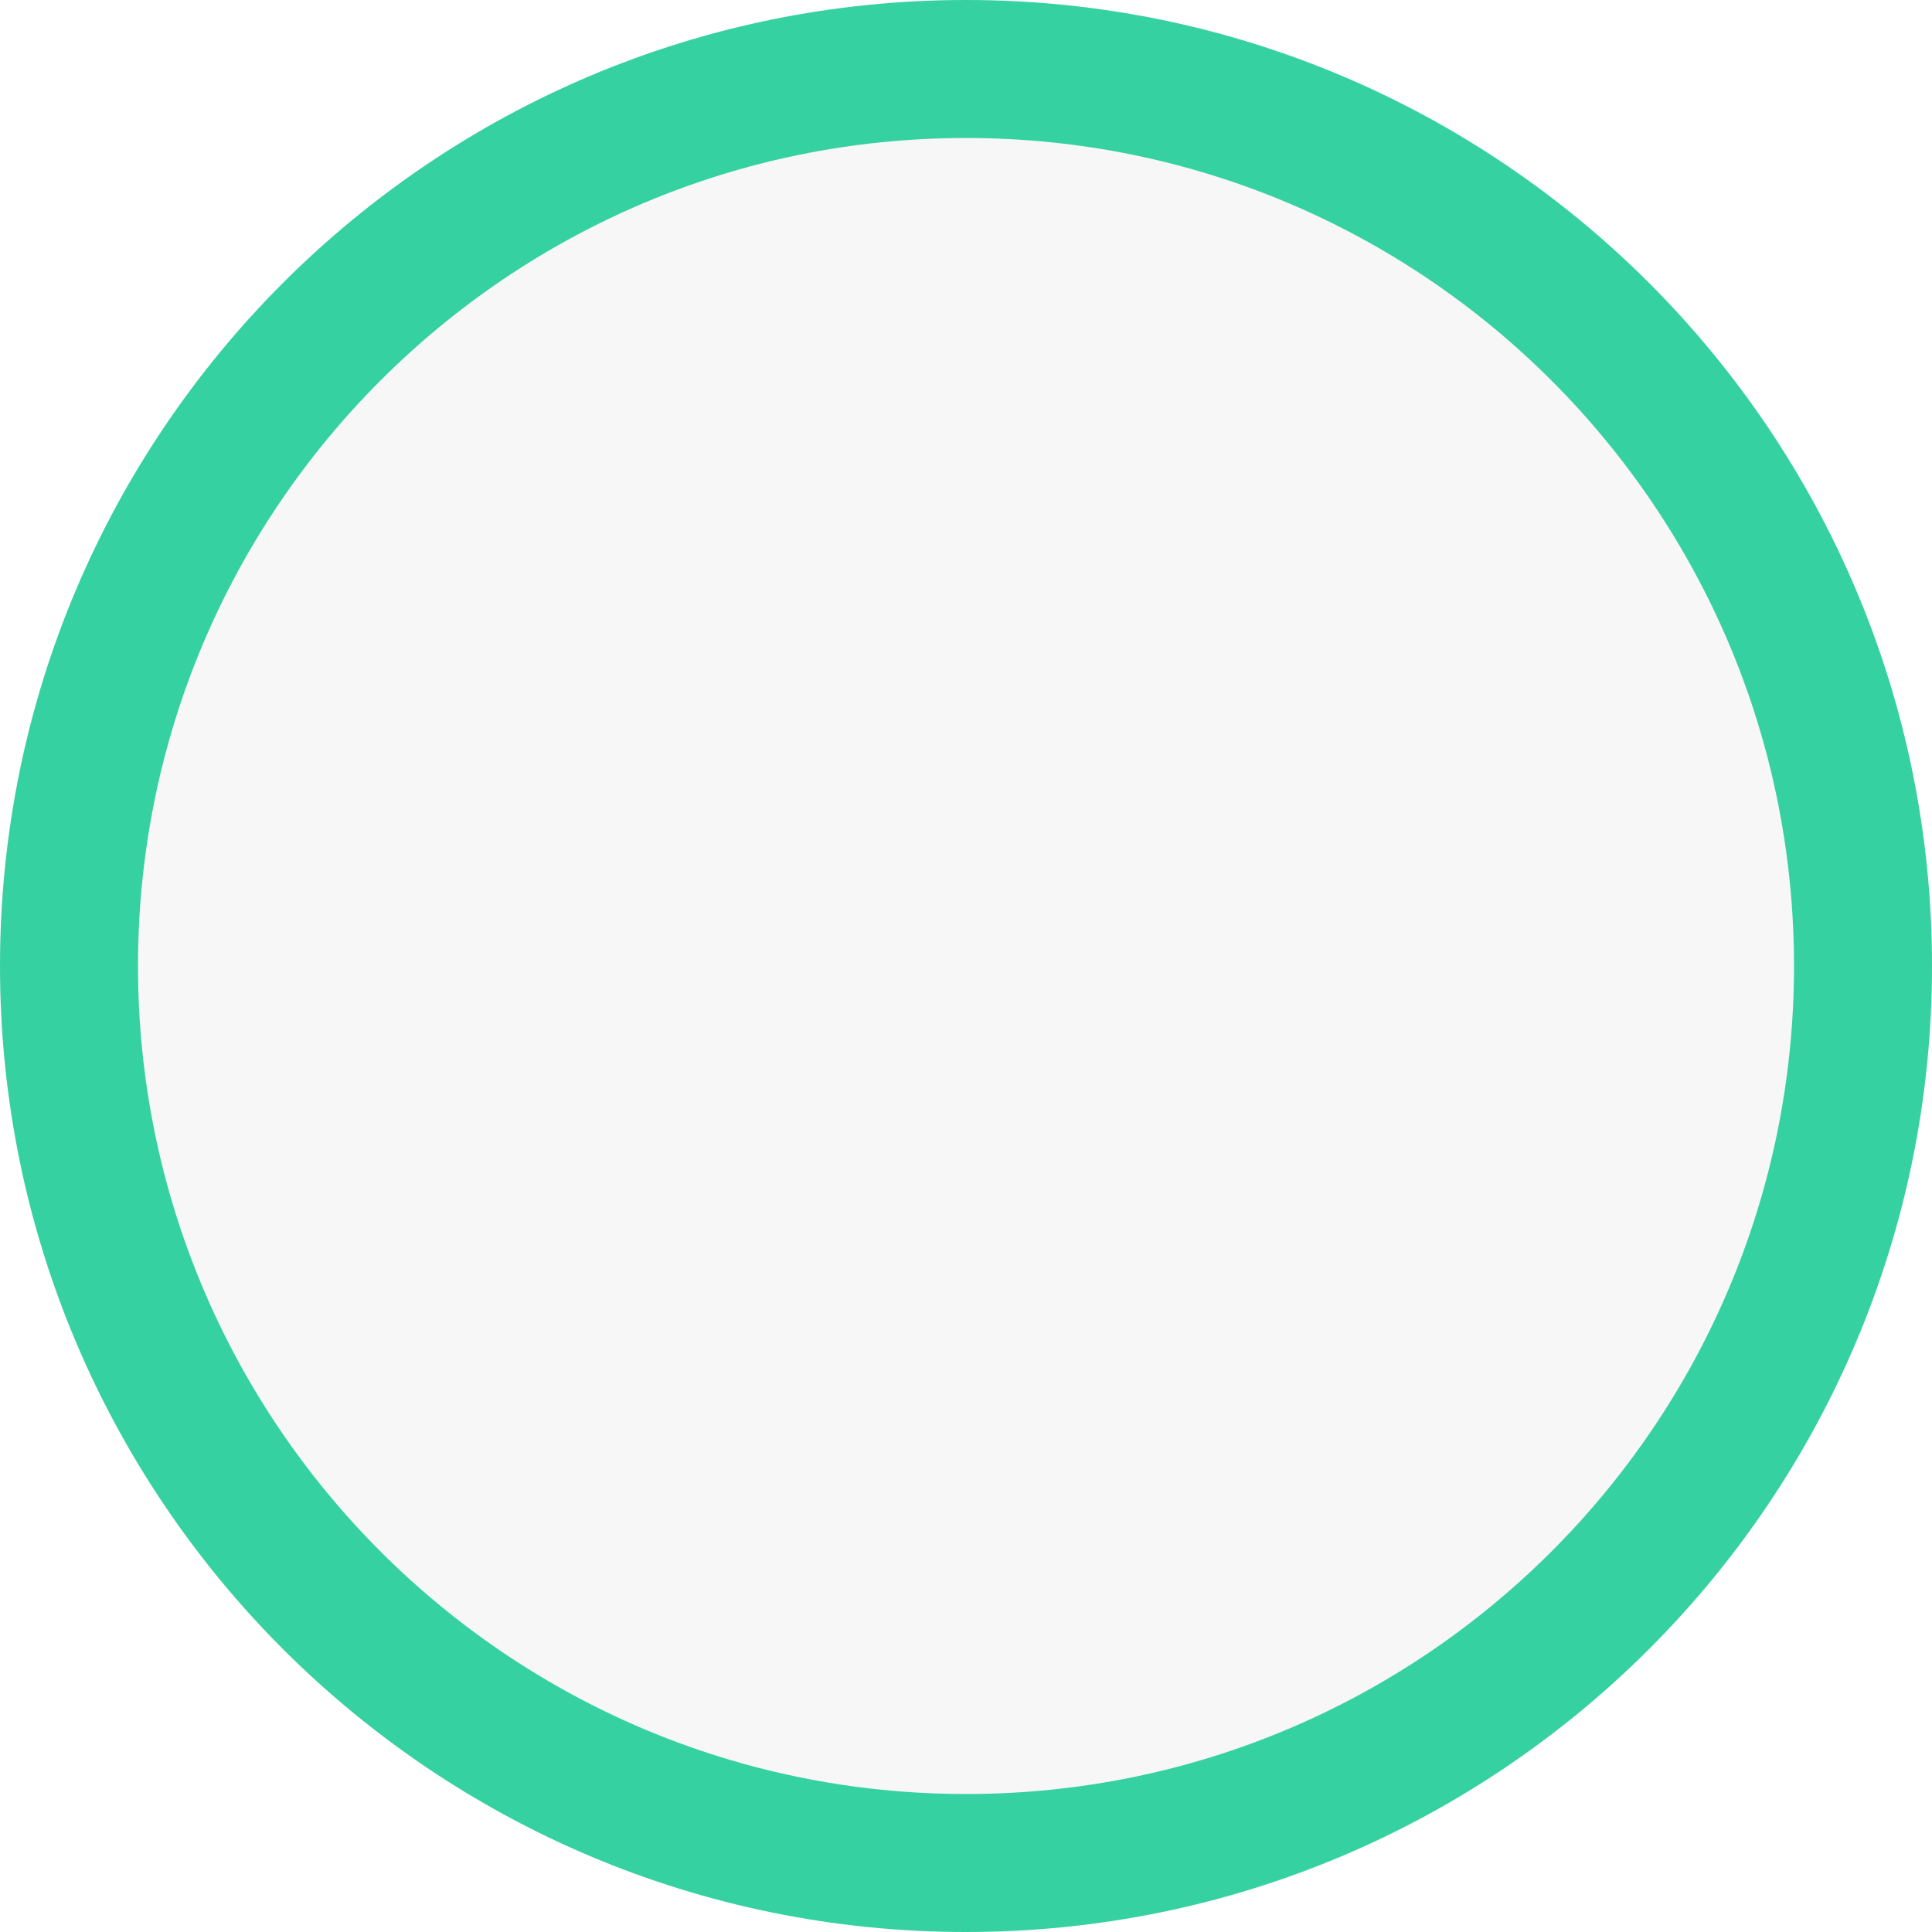
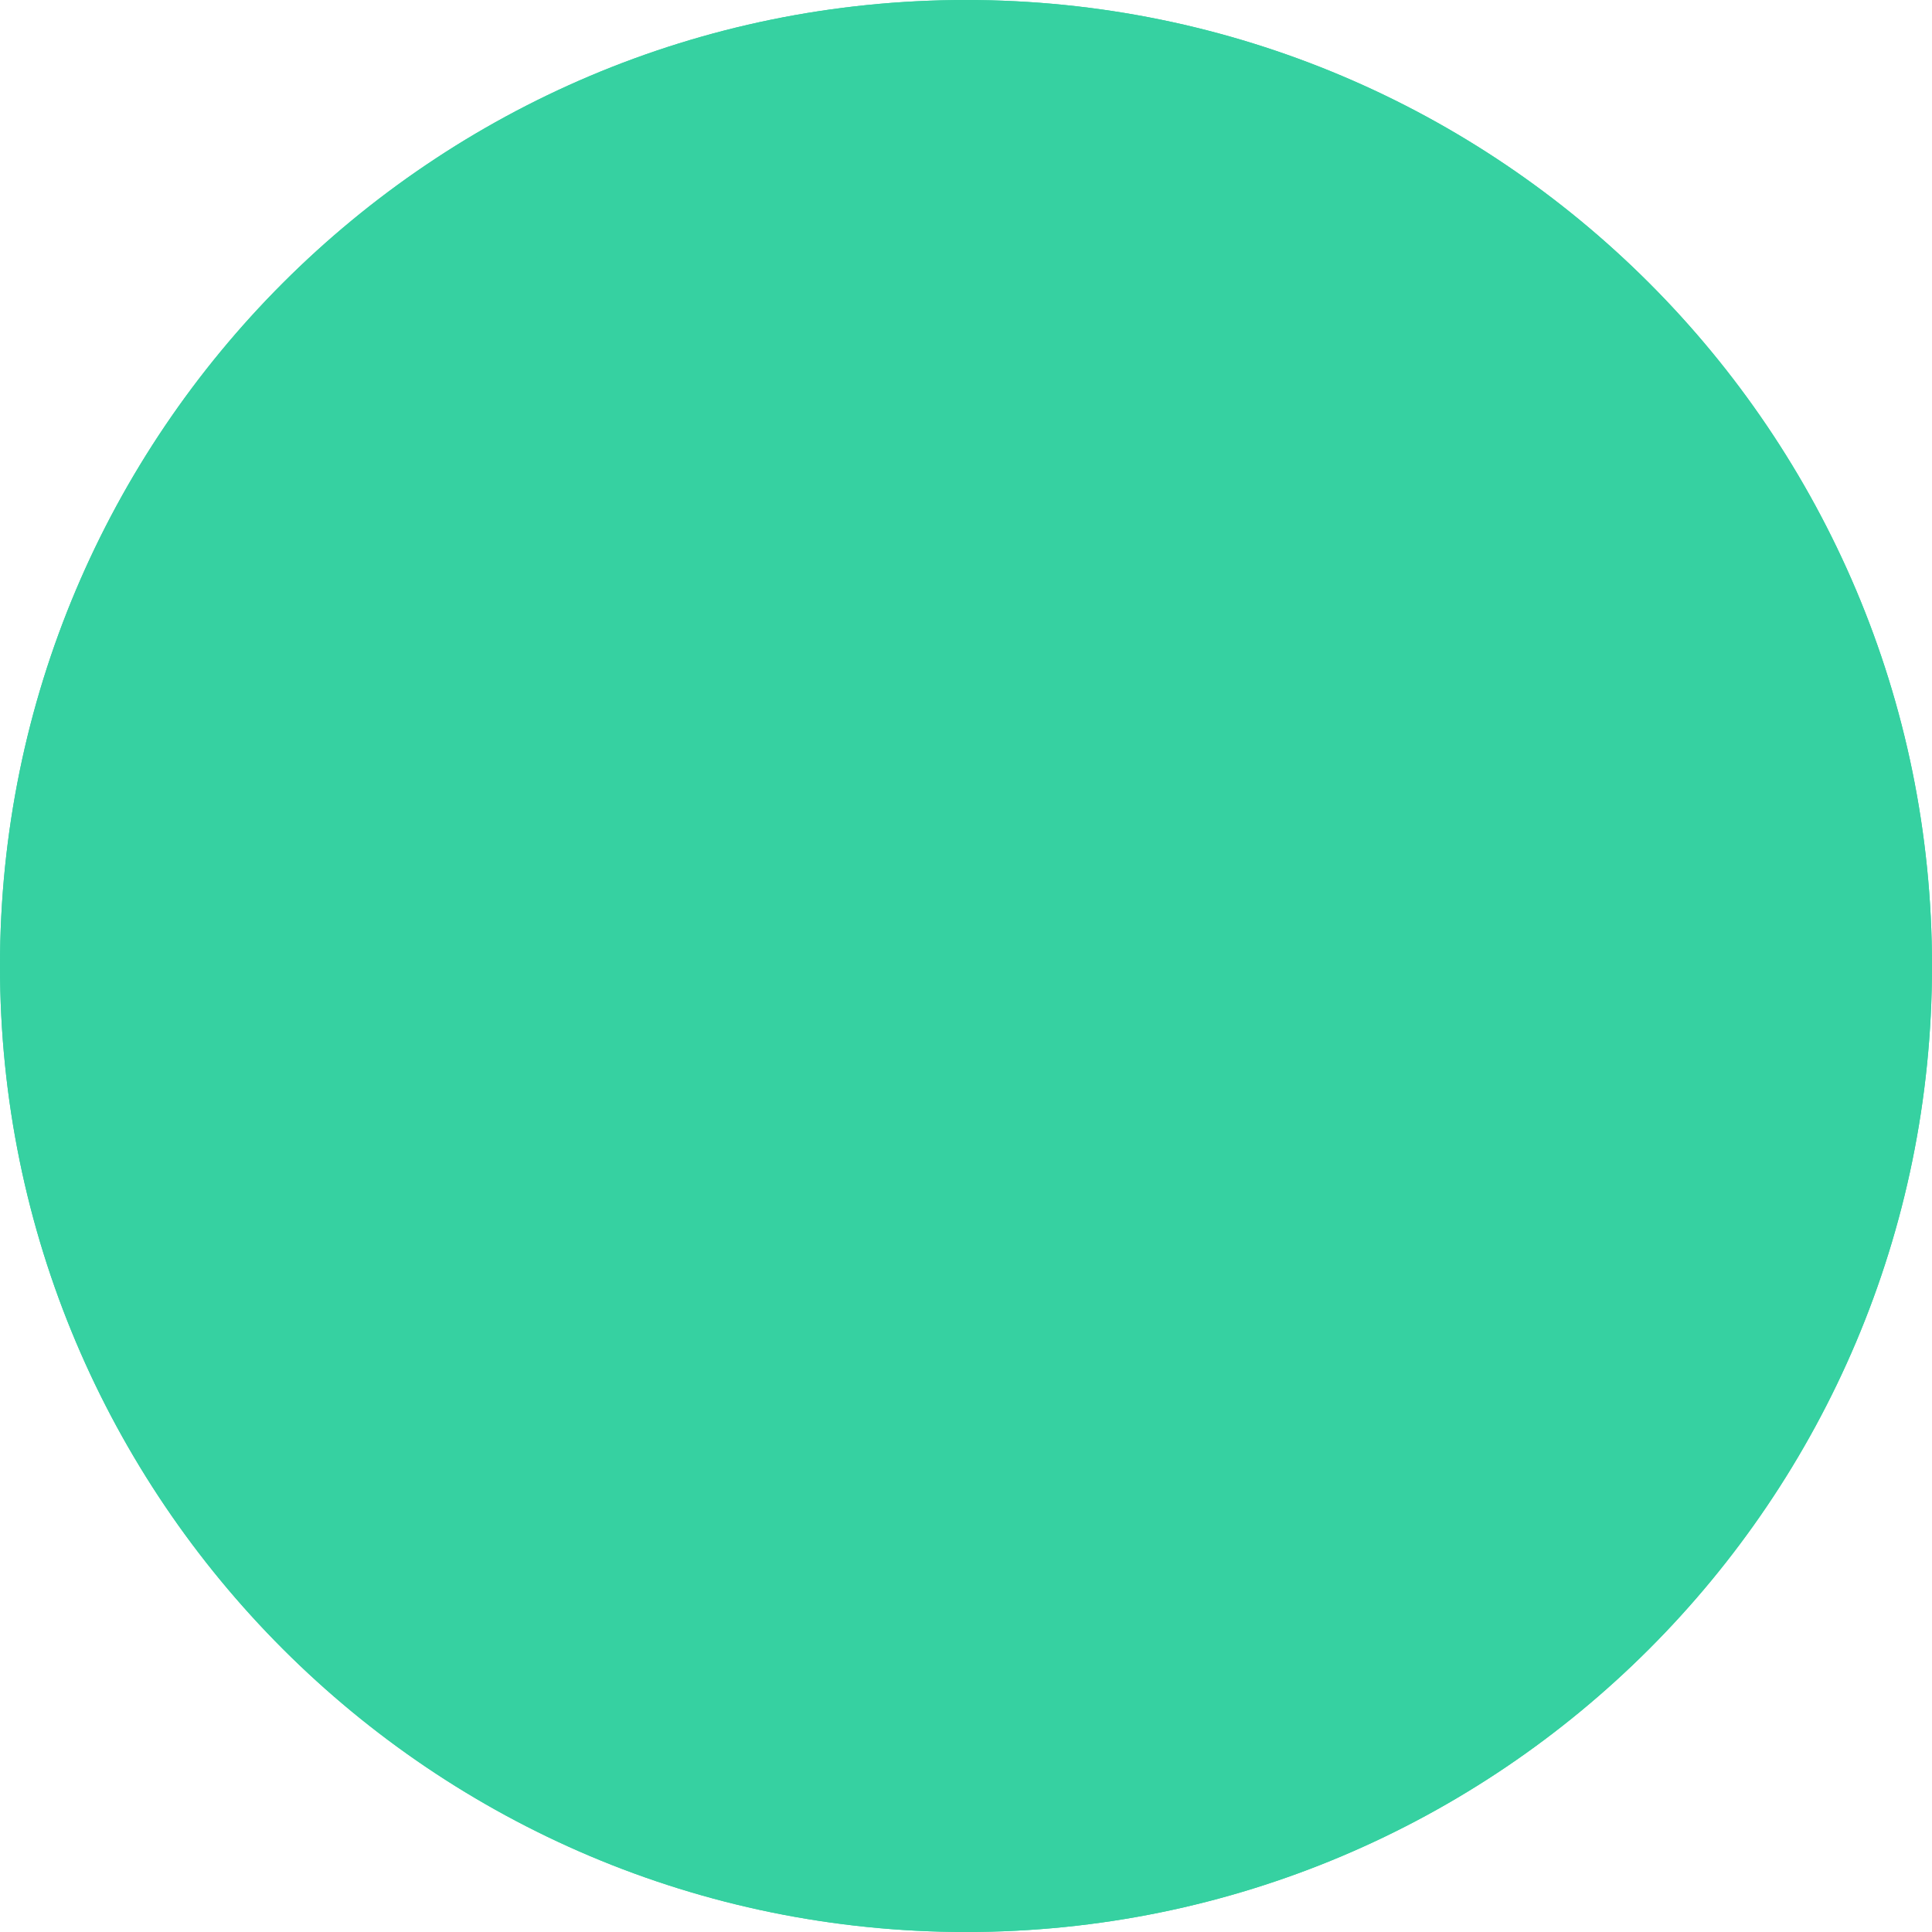
<svg xmlns="http://www.w3.org/2000/svg" fill="none" version="1.1" width="14" height="14" viewBox="0 0 14 14">
  <g>
-     <ellipse cx="7" cy="7" rx="7" ry="7" fill="#F7F7F7" fill-opacity="1" />
+     <ellipse cx="7" cy="7" rx="7" ry="7" fill="#36D1A1" fill-opacity="1" />
    <ellipse cx="7" cy="7" rx="6.5" ry="6.5" fill-opacity="0" stroke-opacity="1" stroke="#36D1A1" fill="none" stroke-width="1" />
  </g>
</svg>
